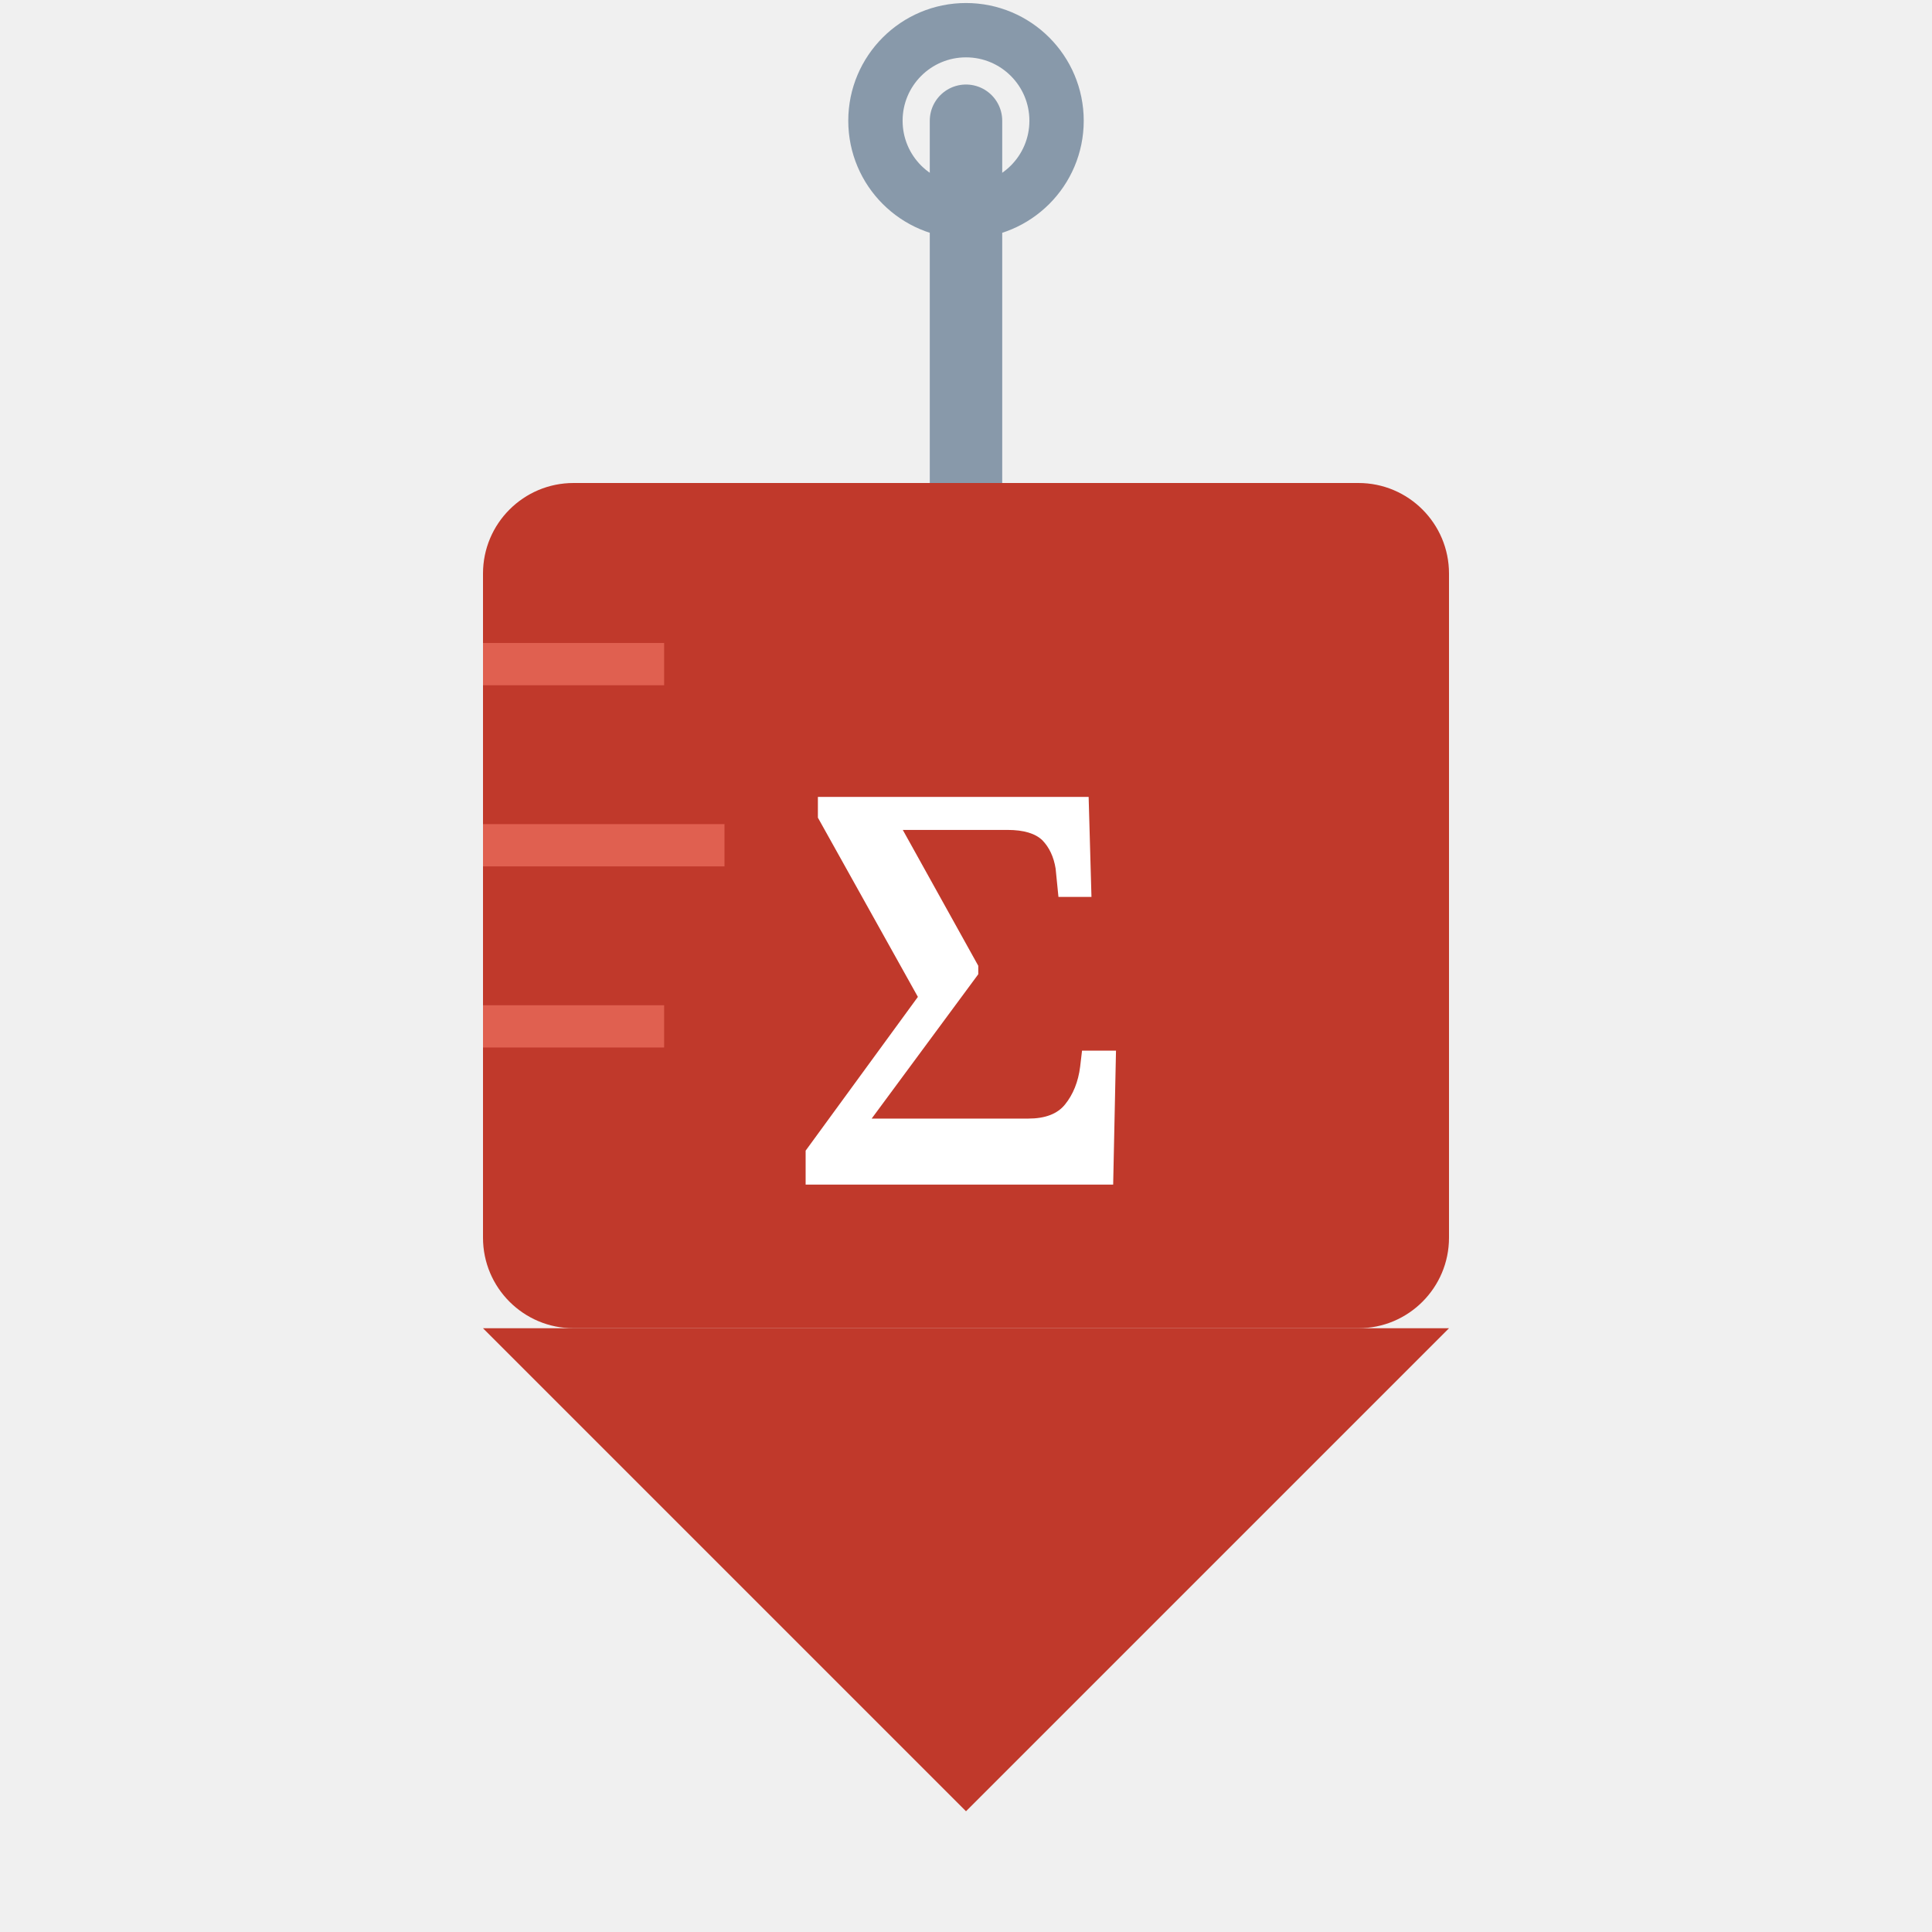
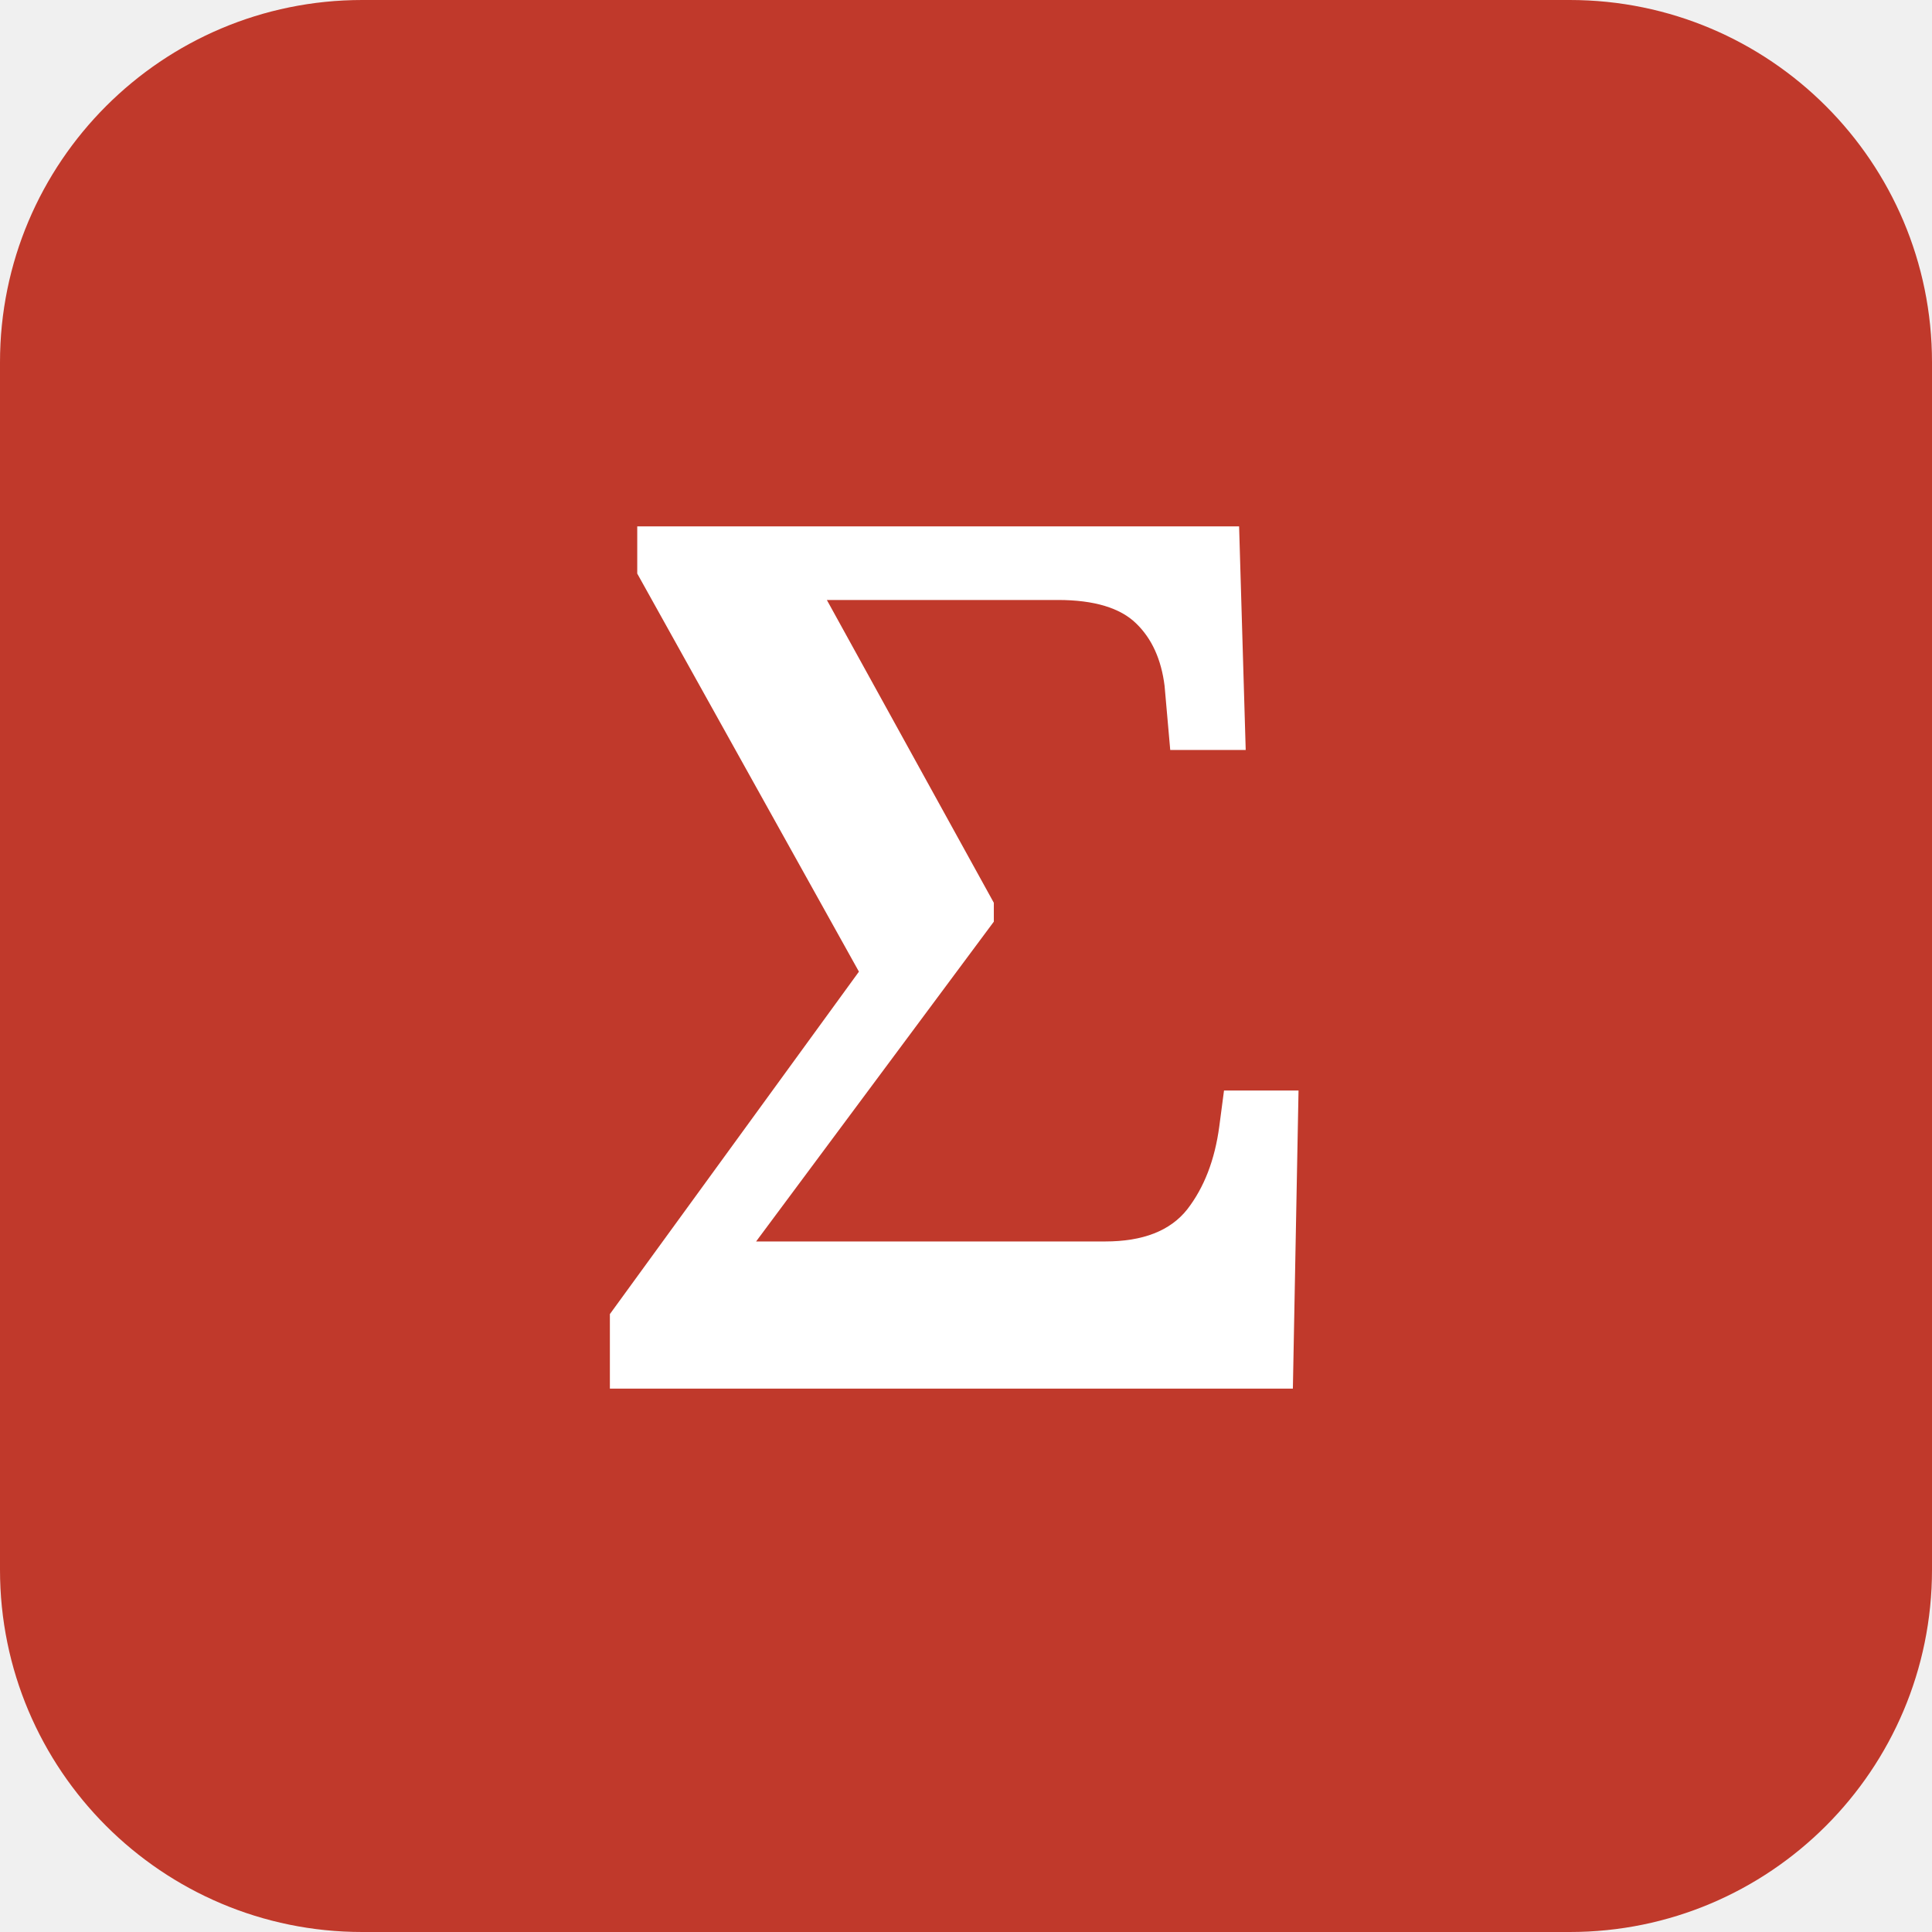
<svg xmlns="http://www.w3.org/2000/svg" viewBox="0 0 32 32" fill="none">
-   <line x1="16" y1="2" x2="16" y2="8" stroke="#8899AA" stroke-width="1.2" stroke-linecap="round" />
-   <circle cx="16" cy="2" r="1.5" fill="none" stroke="#8899AA" stroke-width="0.9" />
-   <rect x="8" y="8" width="16" height="14" rx="1.5" fill="#C0392B" />
-   <line x1="8" y1="11" x2="11" y2="11" stroke="#E06050" stroke-width="0.7" />
-   <line x1="8" y1="14" x2="12" y2="14" stroke="#E06050" stroke-width="0.7" />
-   <line x1="8" y1="17" x2="11" y2="17" stroke="#E06050" stroke-width="0.7" />
-   <text x="16" y="16.5" font-family="Georgia,serif" font-size="9" font-weight="bold" fill="white" text-anchor="middle" dominant-baseline="middle">Σ</text>
-   <polygon points="8,22 24,22 16,30" fill="#C0392B" />
+   <rect width="32" height="32" rx="6" fill="#C0392B" />
+   <text x="16" y="23" text-anchor="middle" font-family="Georgia, serif" font-size="20" font-weight="700" fill="white">Σ</text>
</svg>
